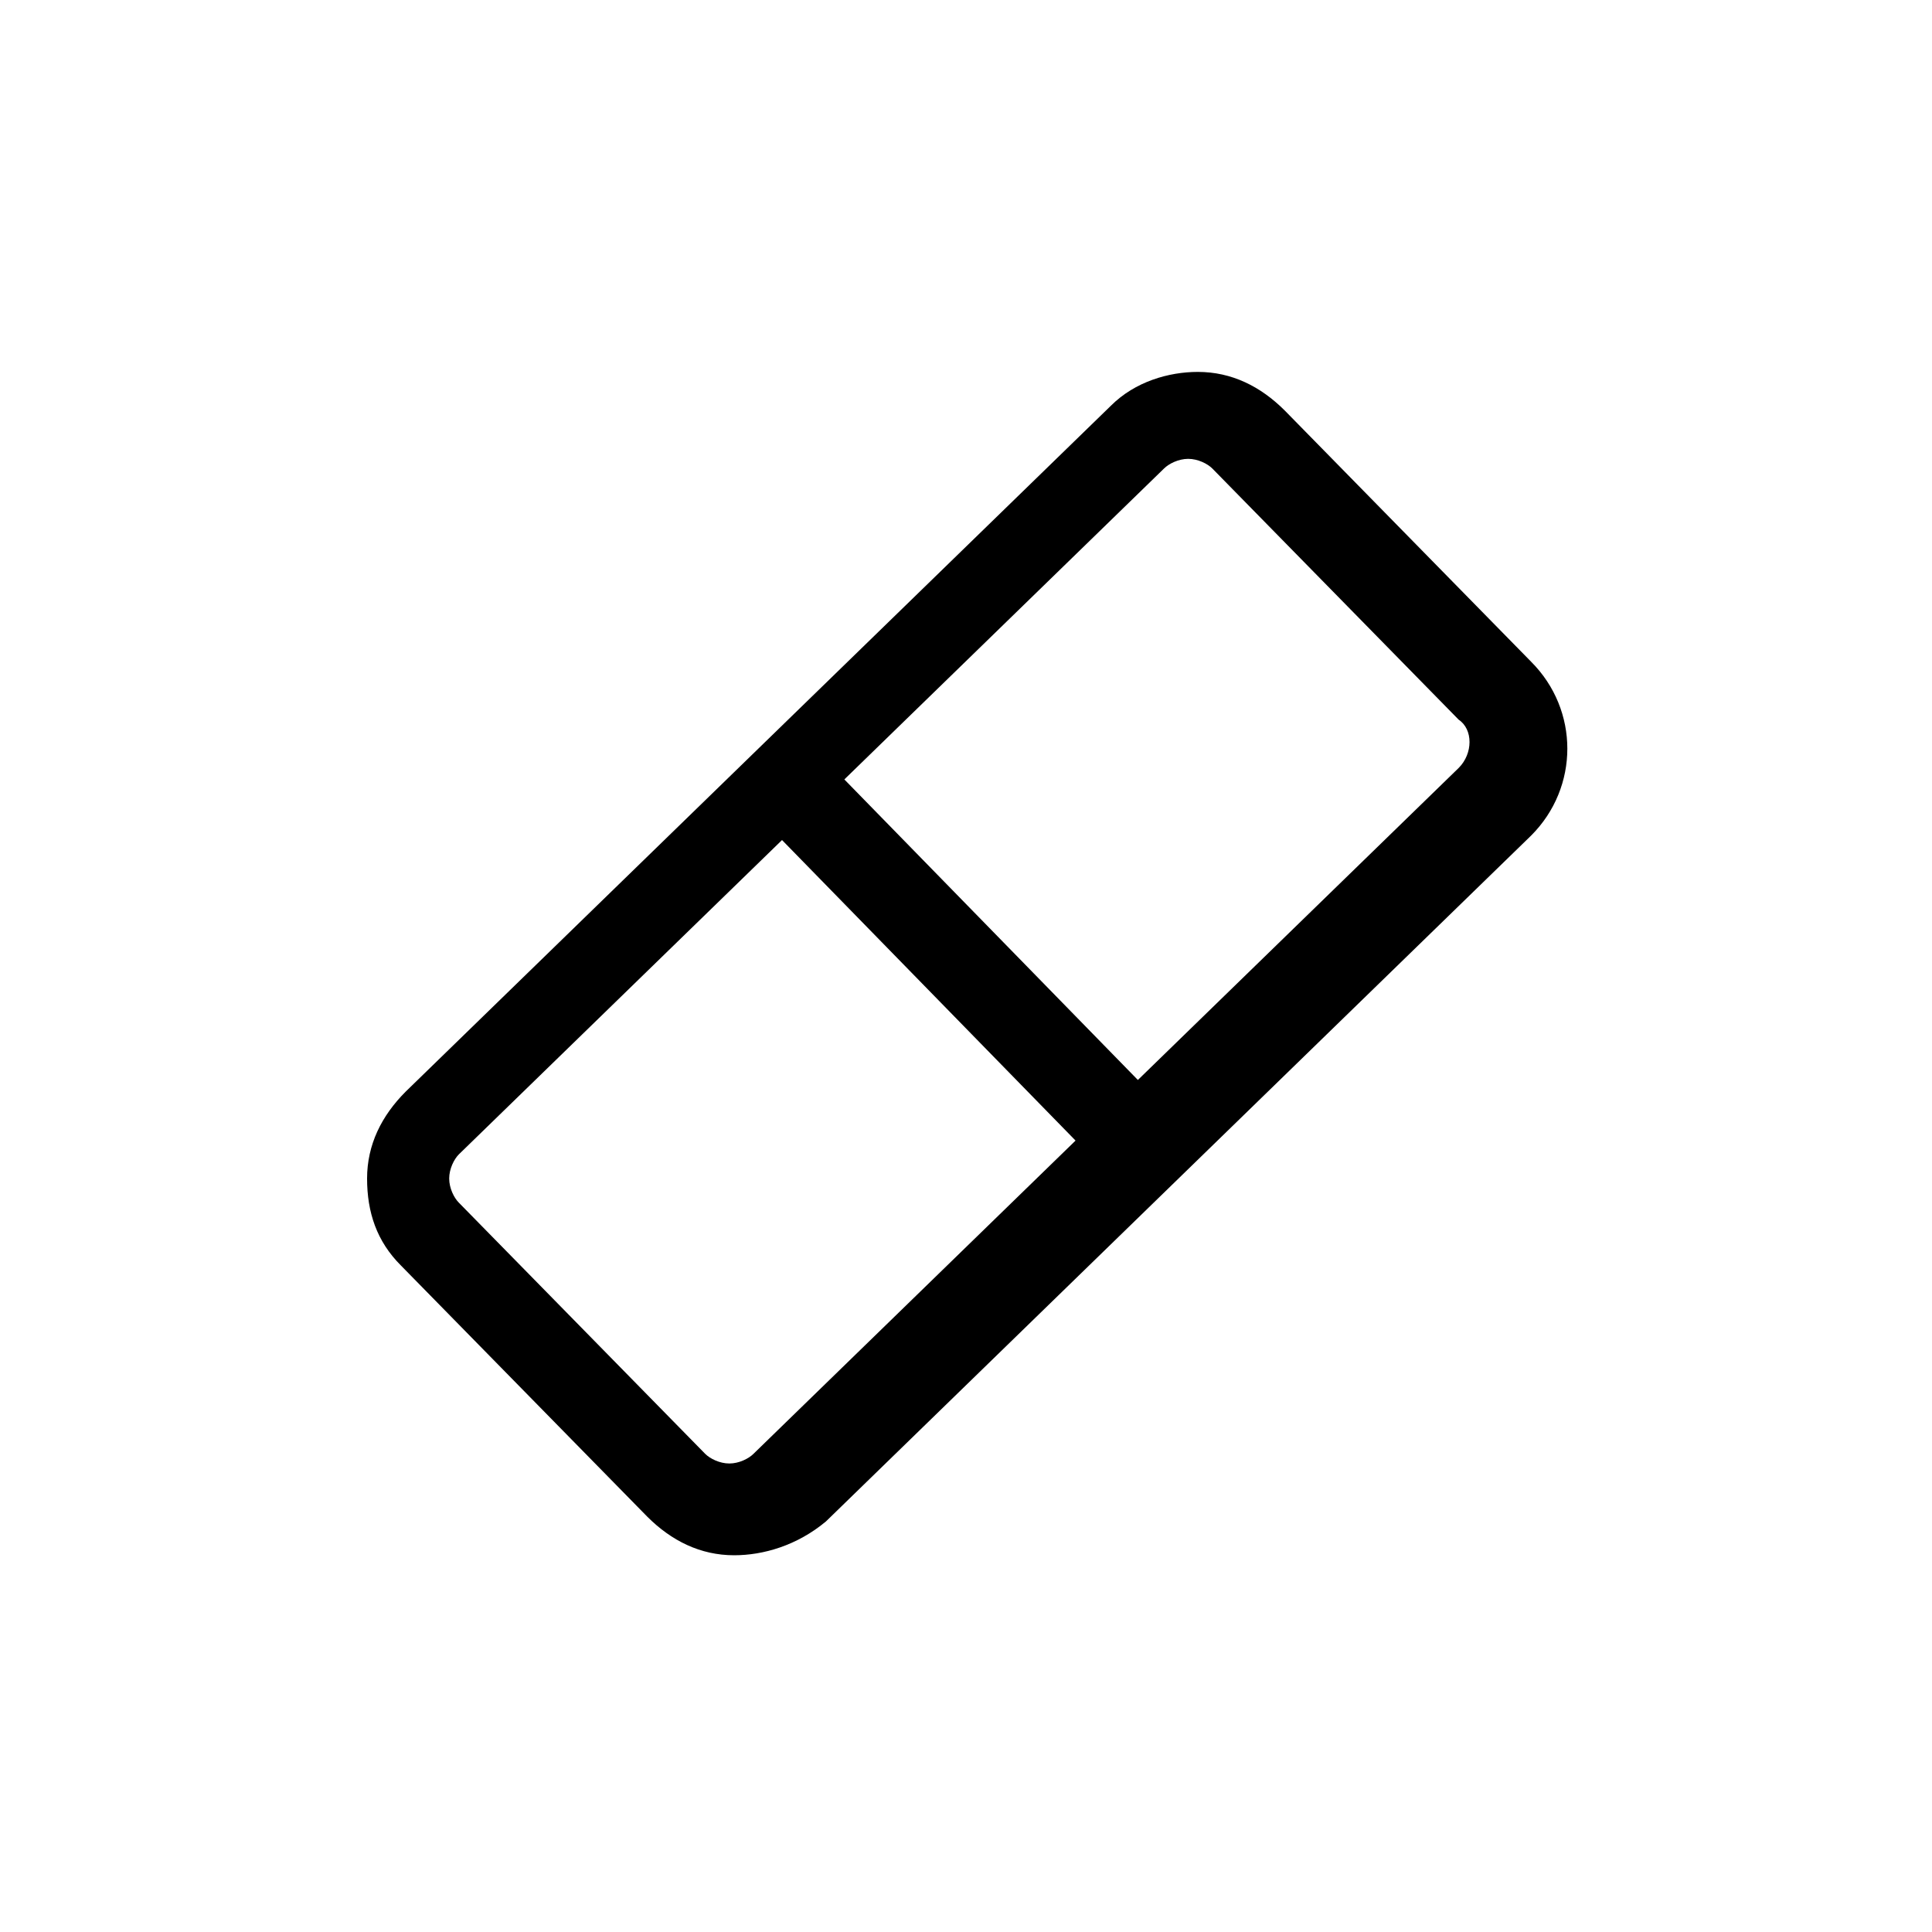
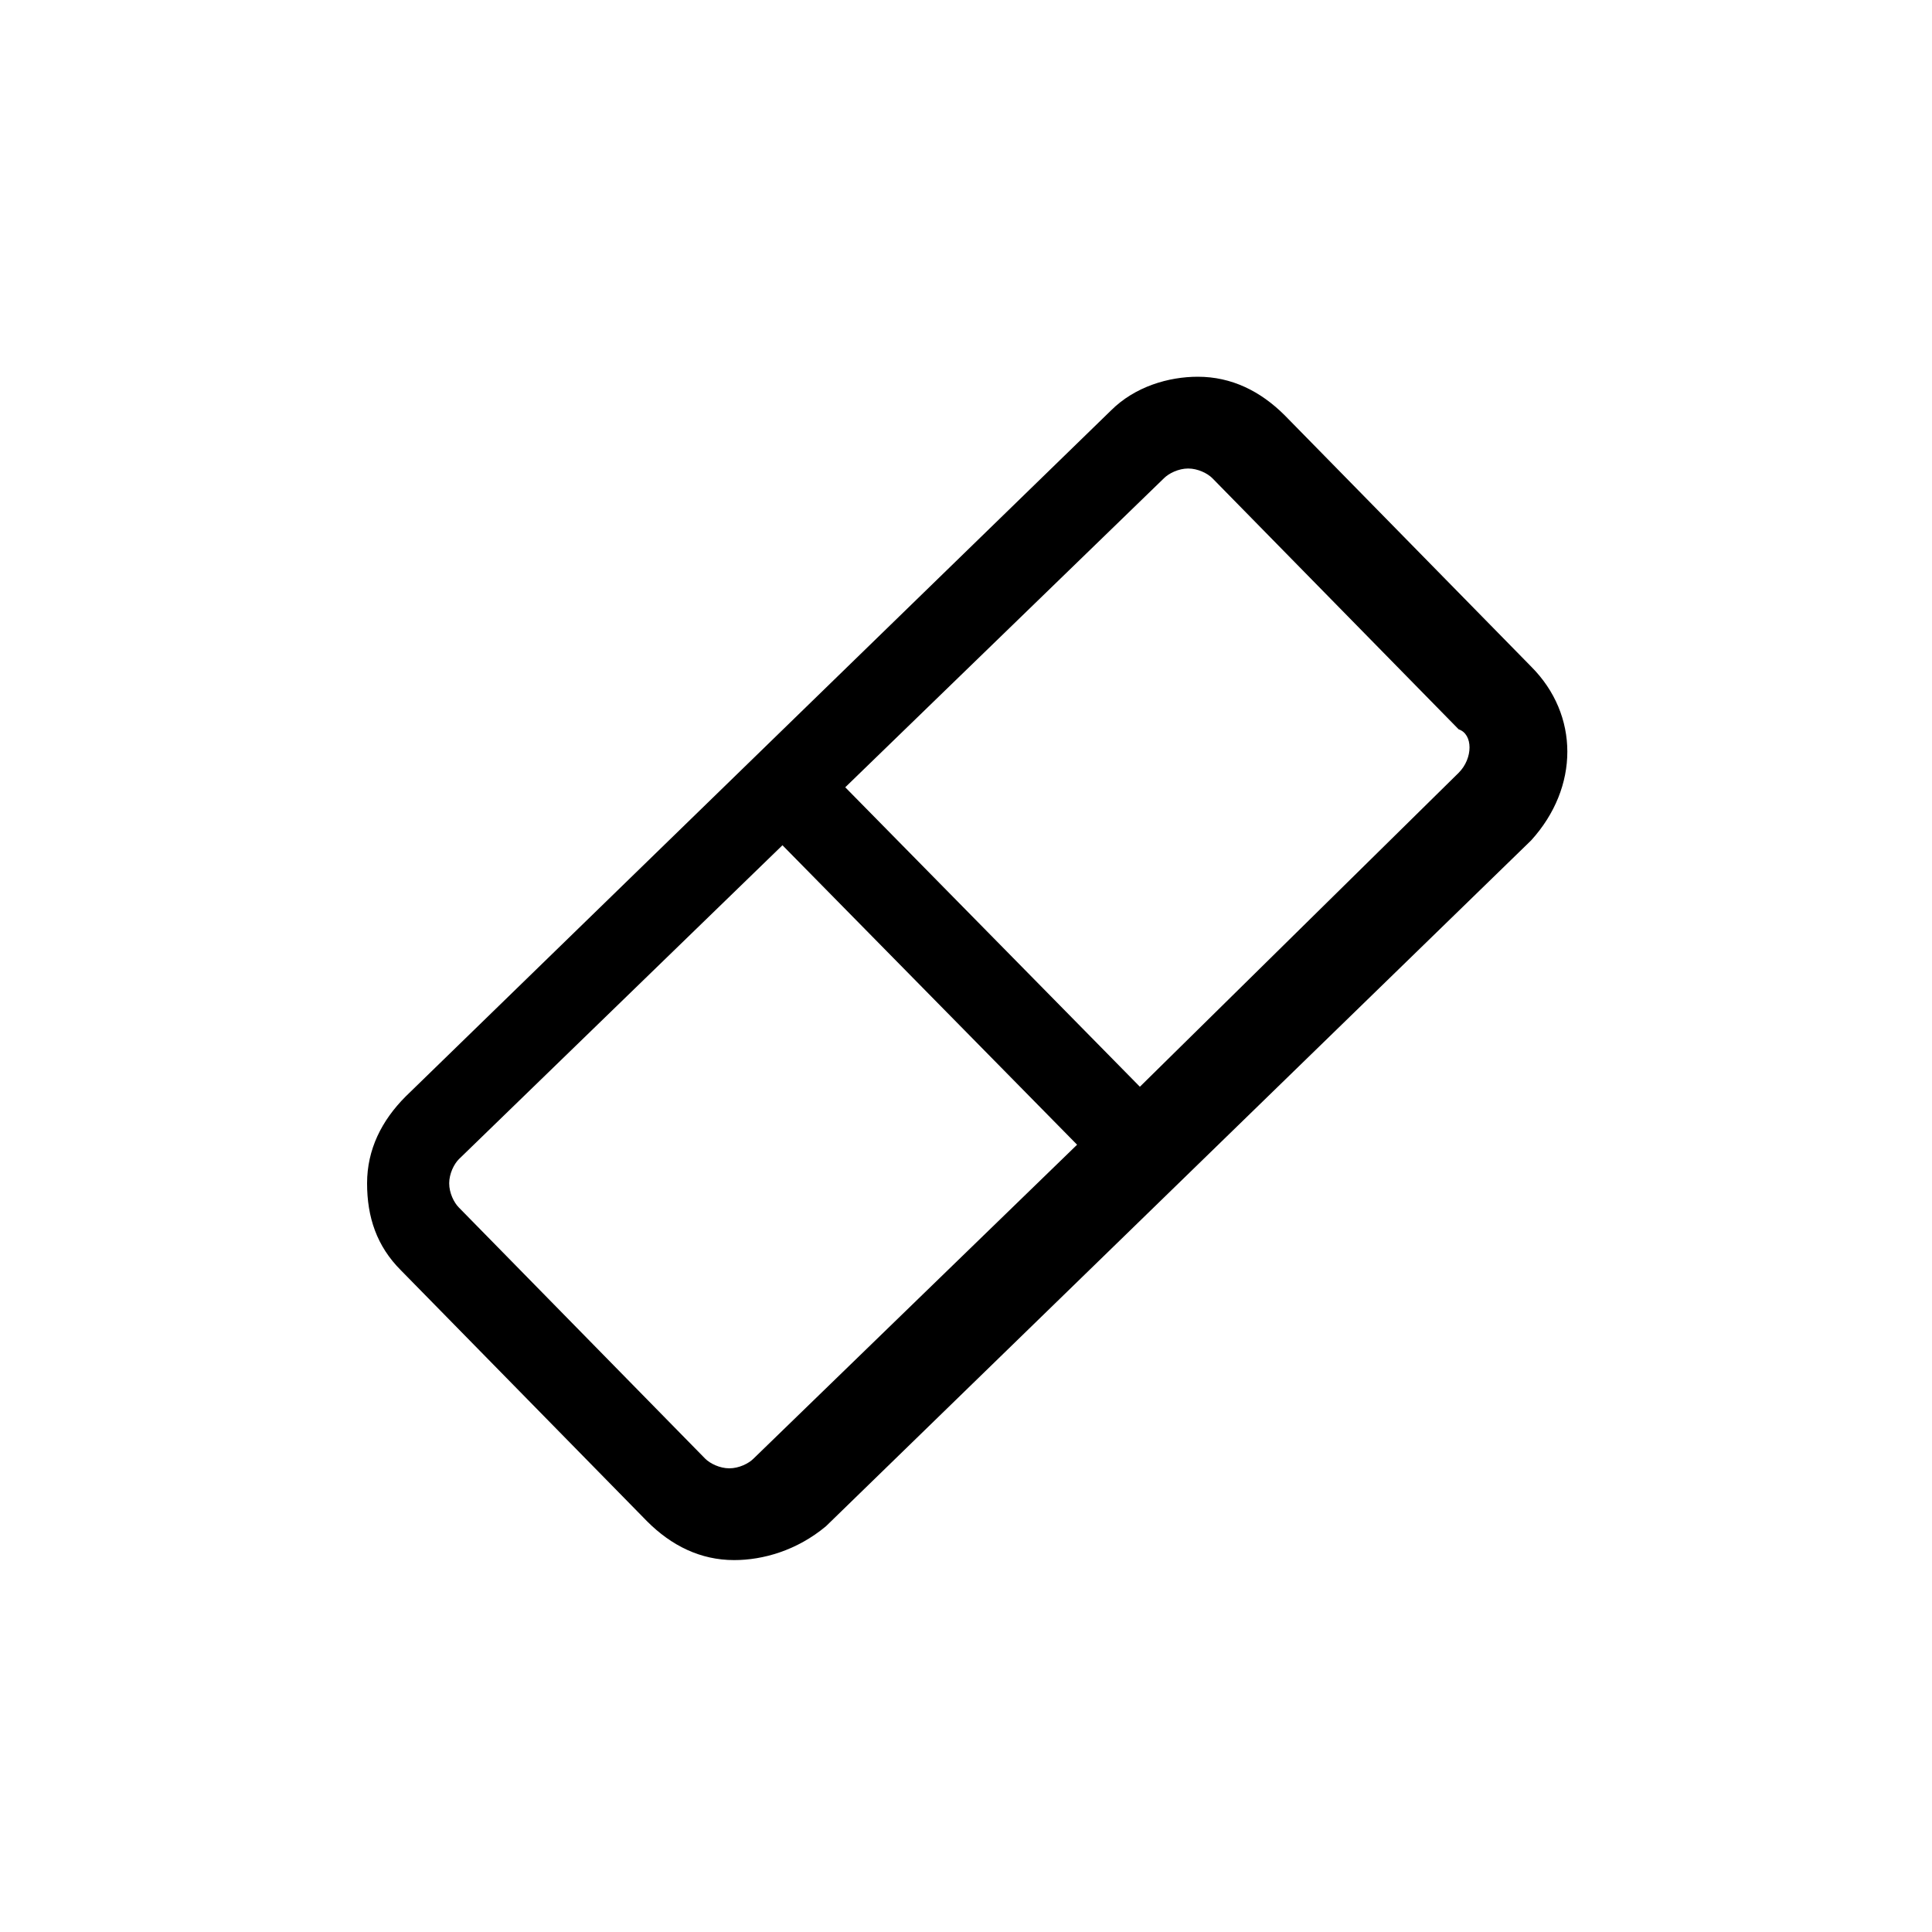
<svg xmlns="http://www.w3.org/2000/svg" version="1.1" id="图层_1" x="0px" y="0px" viewBox="-459 261 40 40" style="enable-background:new -459 261 40 40;" xml:space="preserve">
-   <g>
-     <path class="st0" d="M-443.8,293.2C-443.8,293.2-443.9,293.2-443.8,293.2c-0.7,0-1.3-0.3-1.8-0.8l-5.1-5.2   c-0.5-0.5-0.7-1.1-0.7-1.8c0-0.7,0.3-1.3,0.8-1.8l14.6-14.2c0.5-0.5,1.2-0.7,1.8-0.7c0.7,0,1.3,0.3,1.8,0.8l5.1,5.2   c1,1,1,2.6,0,3.6l0,0l-14.6,14.2C-442.5,293-443.2,293.2-443.8,293.2z M-434.4,270.5c-0.2,0-0.4,0.1-0.5,0.2l-14.6,14.2   c-0.1,0.1-0.2,0.3-0.2,0.5s0.1,0.4,0.2,0.5l5.1,5.2c0.1,0.1,0.3,0.2,0.5,0.2s0.4-0.1,0.5-0.2l14.6-14.2c0.3-0.3,0.3-0.8,0-1   l-5.1-5.2C-434,270.6-434.2,270.5-434.4,270.5L-434.4,270.5z" />
-   </g>
-   <g>
-     <rect x="-444.2" y="280.1" transform="matrix(-0.6987 -0.7154 0.7154 -0.6987 -946.7621 163.2729)" class="st0" width="10.5" height="1.8" />
-   </g>
+   <path d="M-427.3,274.8l-5.1-5.2c-0.5-0.5-1.1-0.8-1.8-0.8c-0.6,0-1.3,0.2-1.8,0.7l-14.6,14.2c-0.5,0.5-0.8,1.1-0.8,1.8  c0,0.7,0.2,1.3,0.7,1.8l5.1,5.2c0.5,0.5,1.1,0.8,1.8,0.8c0.6,0,1.3-0.2,1.9-0.7l14.6-14.2C-426.3,277.3-426.3,275.8-427.3,274.8z   M-443.4,291.2c-0.1,0.1-0.3,0.2-0.5,0.2s-0.4-0.1-0.5-0.2l-5.1-5.2c-0.1-0.1-0.2-0.3-0.2-0.5s0.1-0.4,0.2-0.5l6.7-6.5l6.1,6.2  L-443.4,291.2z M-428.8,277l-6.6,6.5l-6.1-6.2l6.6-6.4c0.1-0.1,0.3-0.2,0.5-0.2s0.4,0.1,0.5,0.2l5.1,5.2  C-428.5,276.2-428.5,276.7-428.8,277z" />
</svg>
